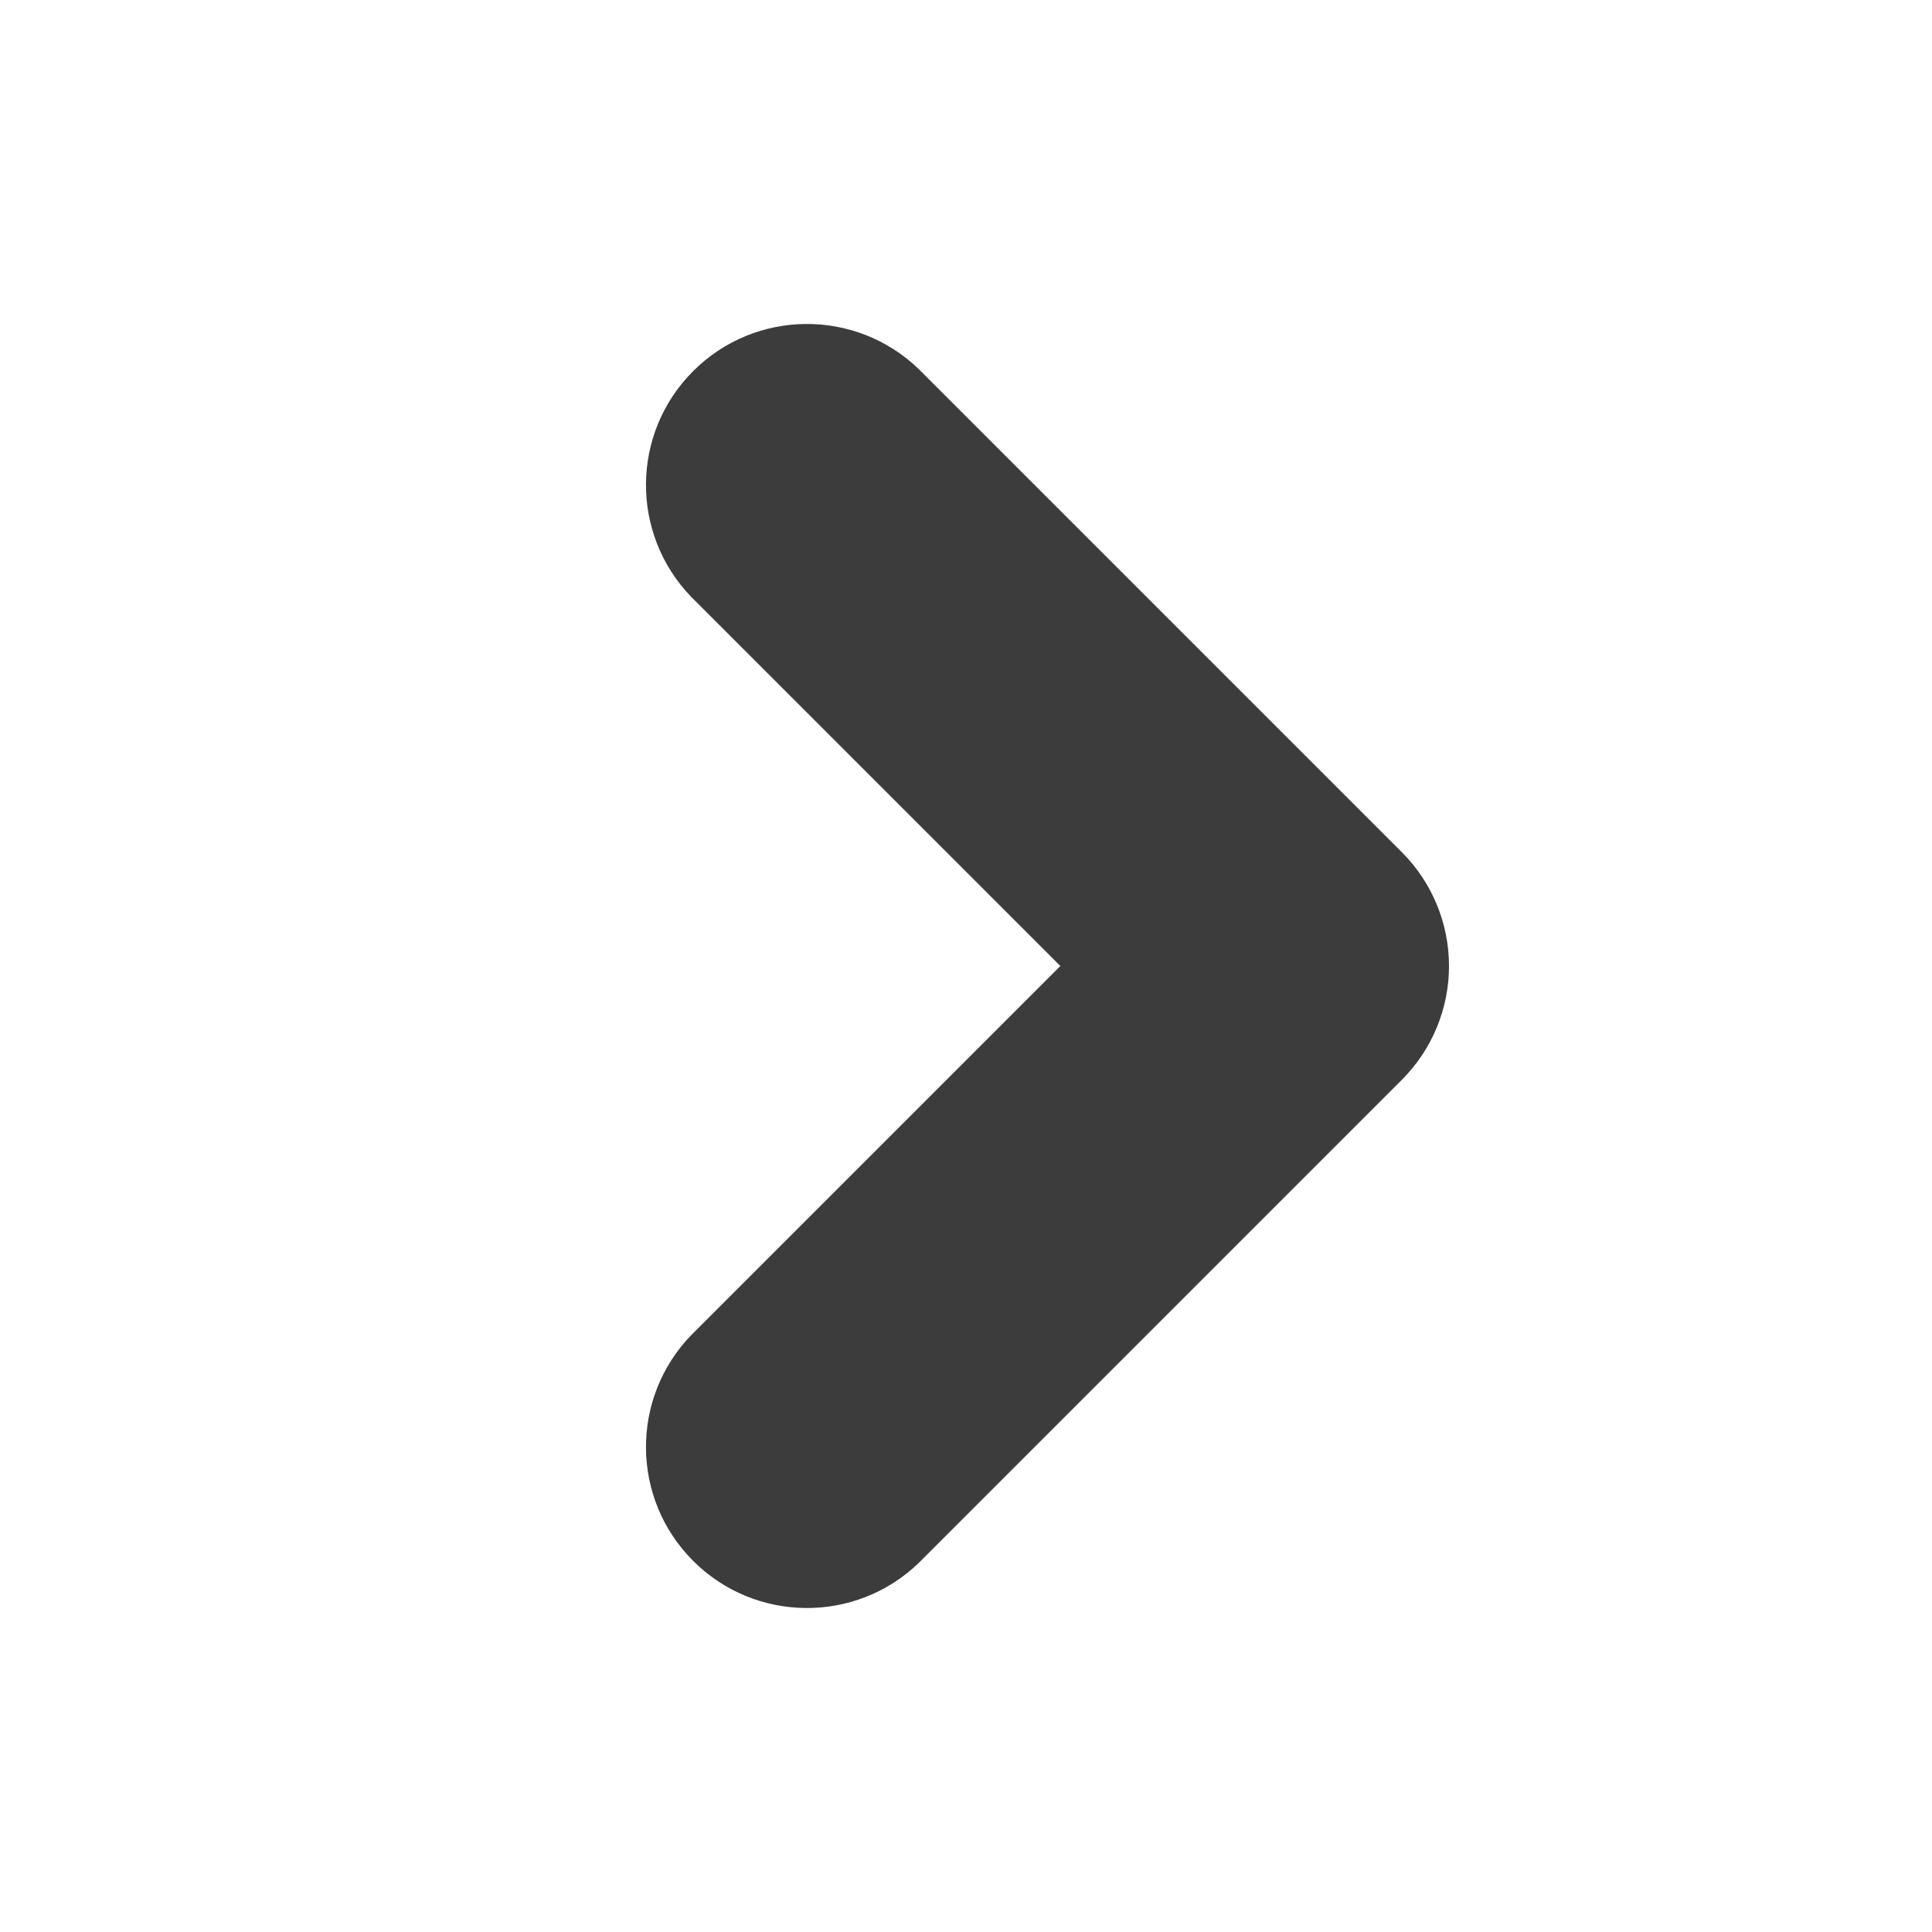
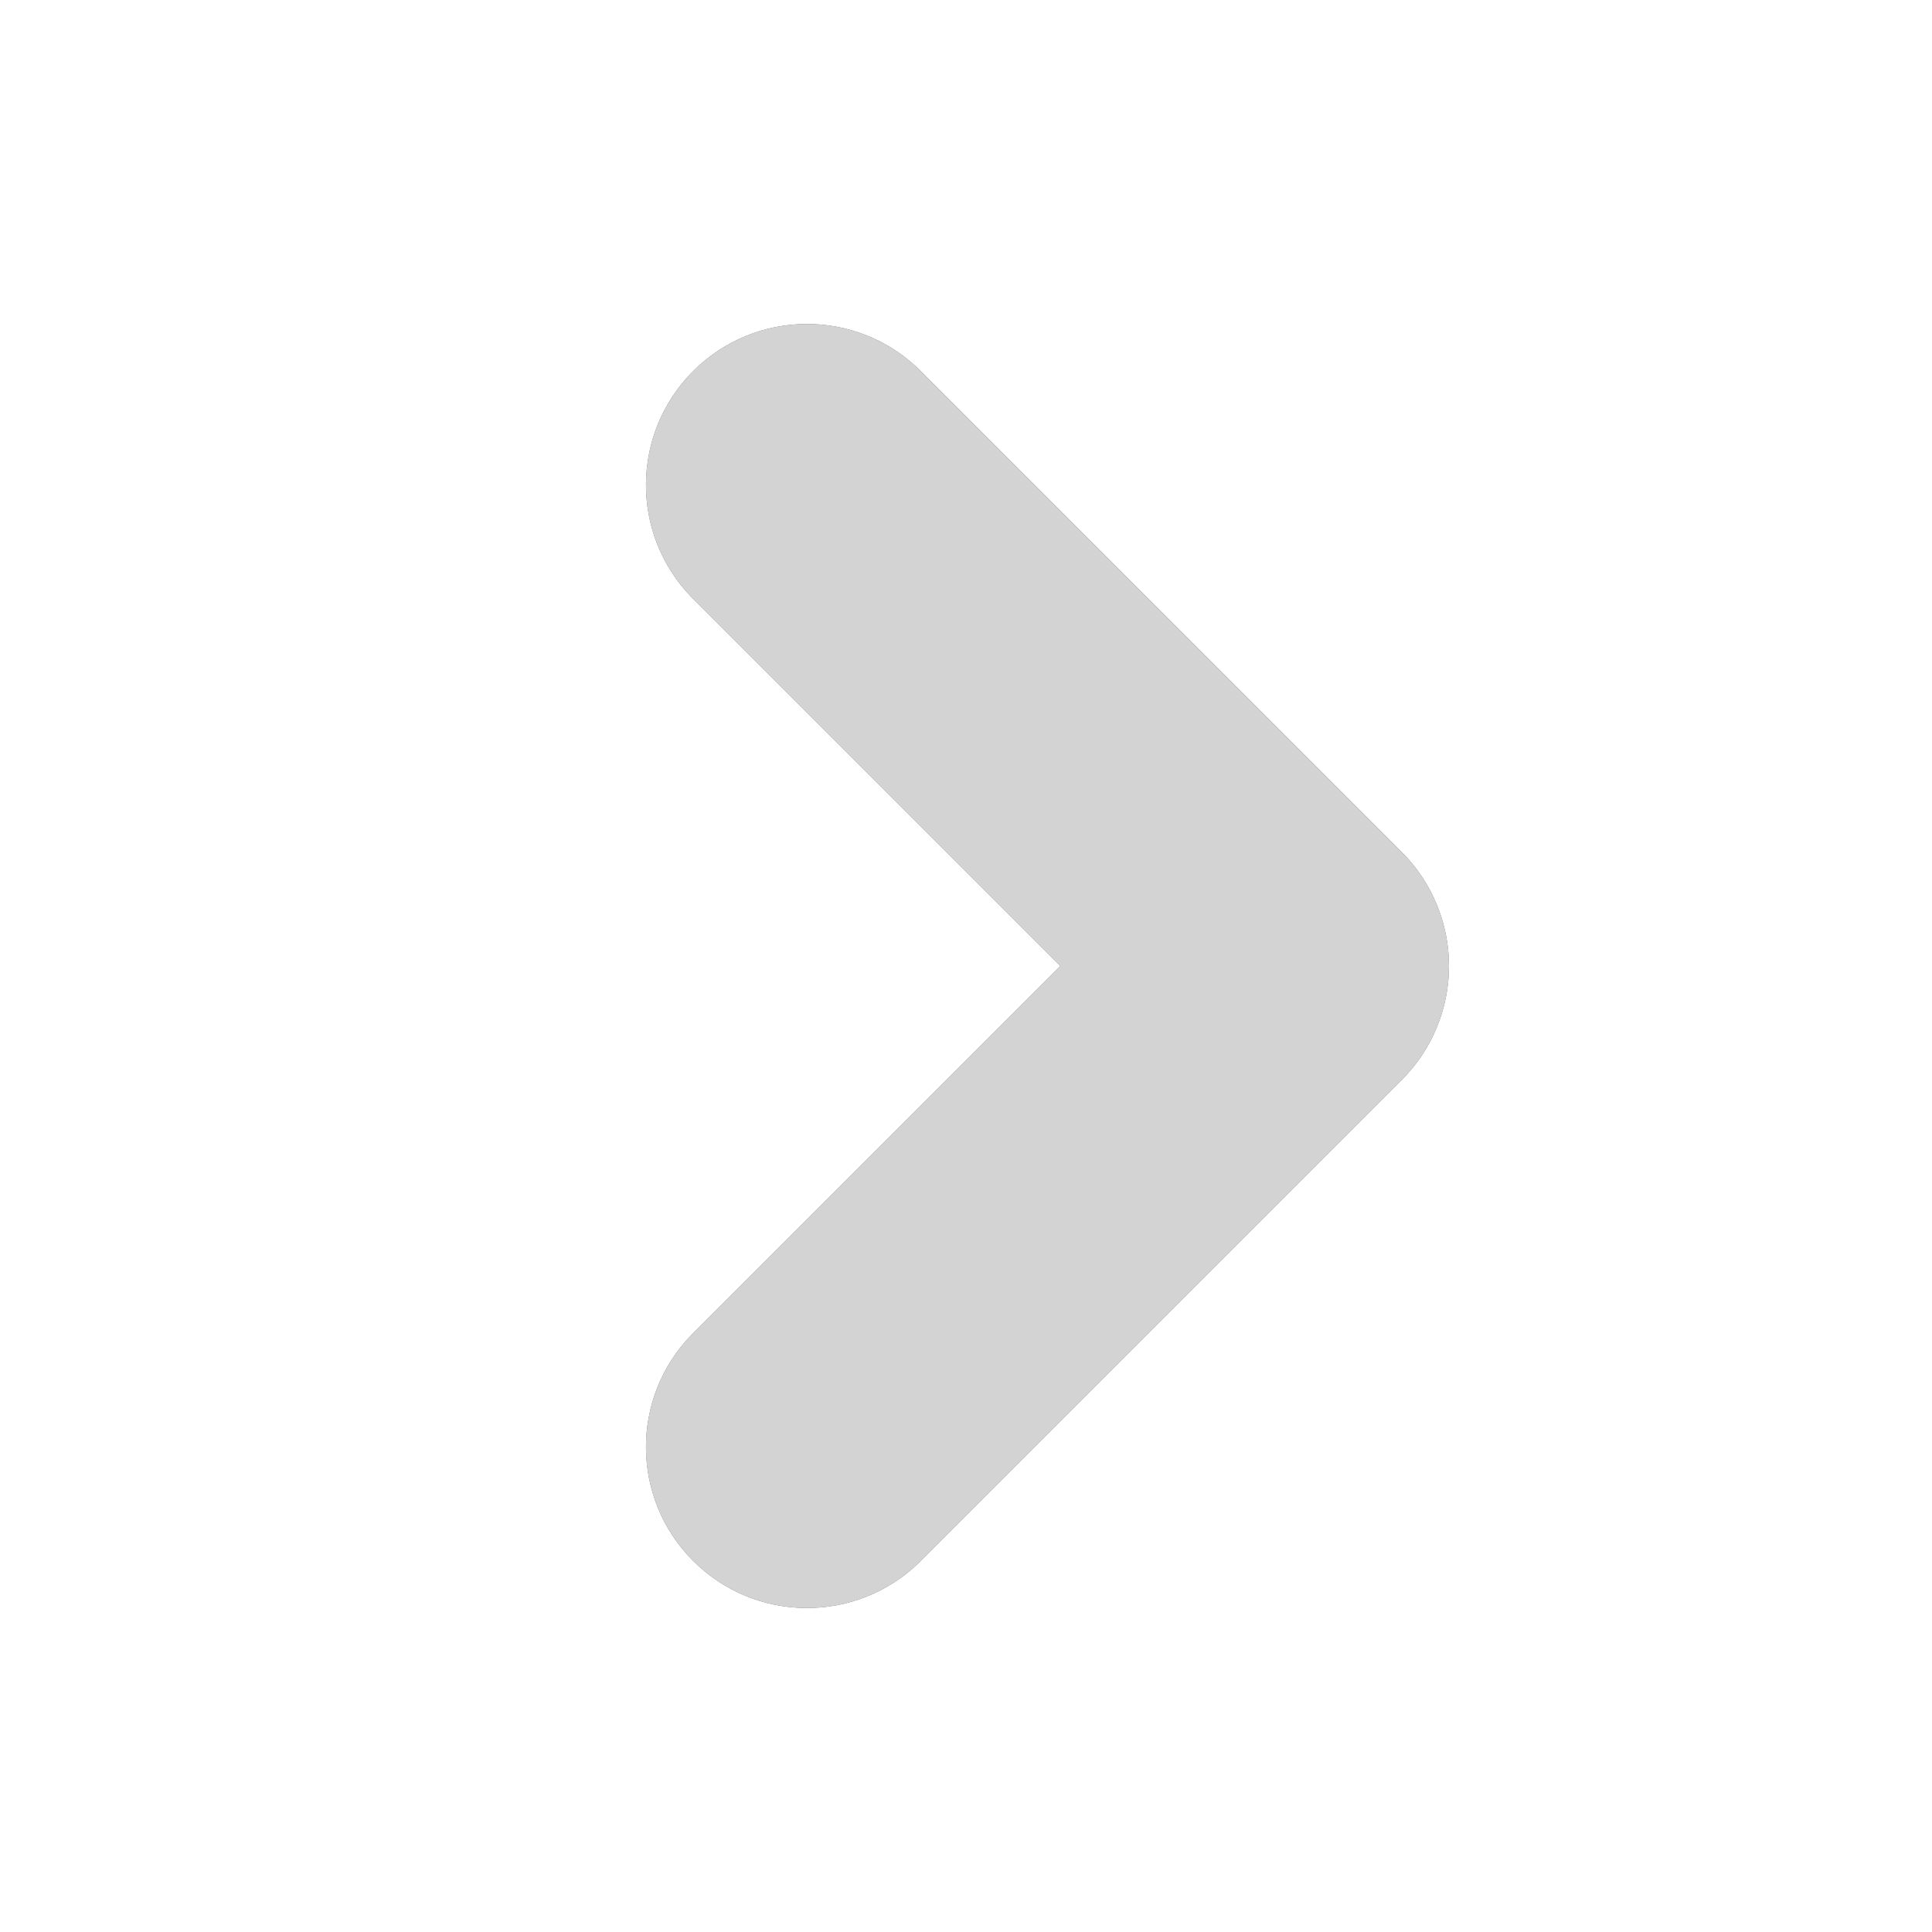
<svg xmlns="http://www.w3.org/2000/svg" width="12" height="12" viewBox="0 0 12 12">
-   <path fill="rgba(12, 12, 13, .8)" d="M9 6a1 1 0 0 0-.293-.707l-3-3a1 1 0 0 0-1.414 1.414L6.586 6 4.293 8.293a1 1 0 0 0 1.414 1.414l3-3A1 1 0 0 0 9 6z" />
+   <style>
+     .icon:not(:target) {
+       display: none;
+     }
+ 
+     #light {
+       fill: rgba(12, 12, 13, .8);
+     }
+ 
+     #dark {
+       fill: rgba(249, 249, 250, 0.8);
+     }
+   </style>
+   <defs>
+     <path id="icon" d="M9 6a1 1 0 0 0-.293-.707l-3-3a1 1 0 0 0-1.414 1.414L6.586 6 4.293 8.293a1 1 0 0 0 1.414 1.414l3-3A1 1 0 0 0 9 6z" />
+   </defs>
+   <use id="light" class="icon" href="#icon" />
+   <use id="dark" class="icon" href="#icon" />
</svg>
